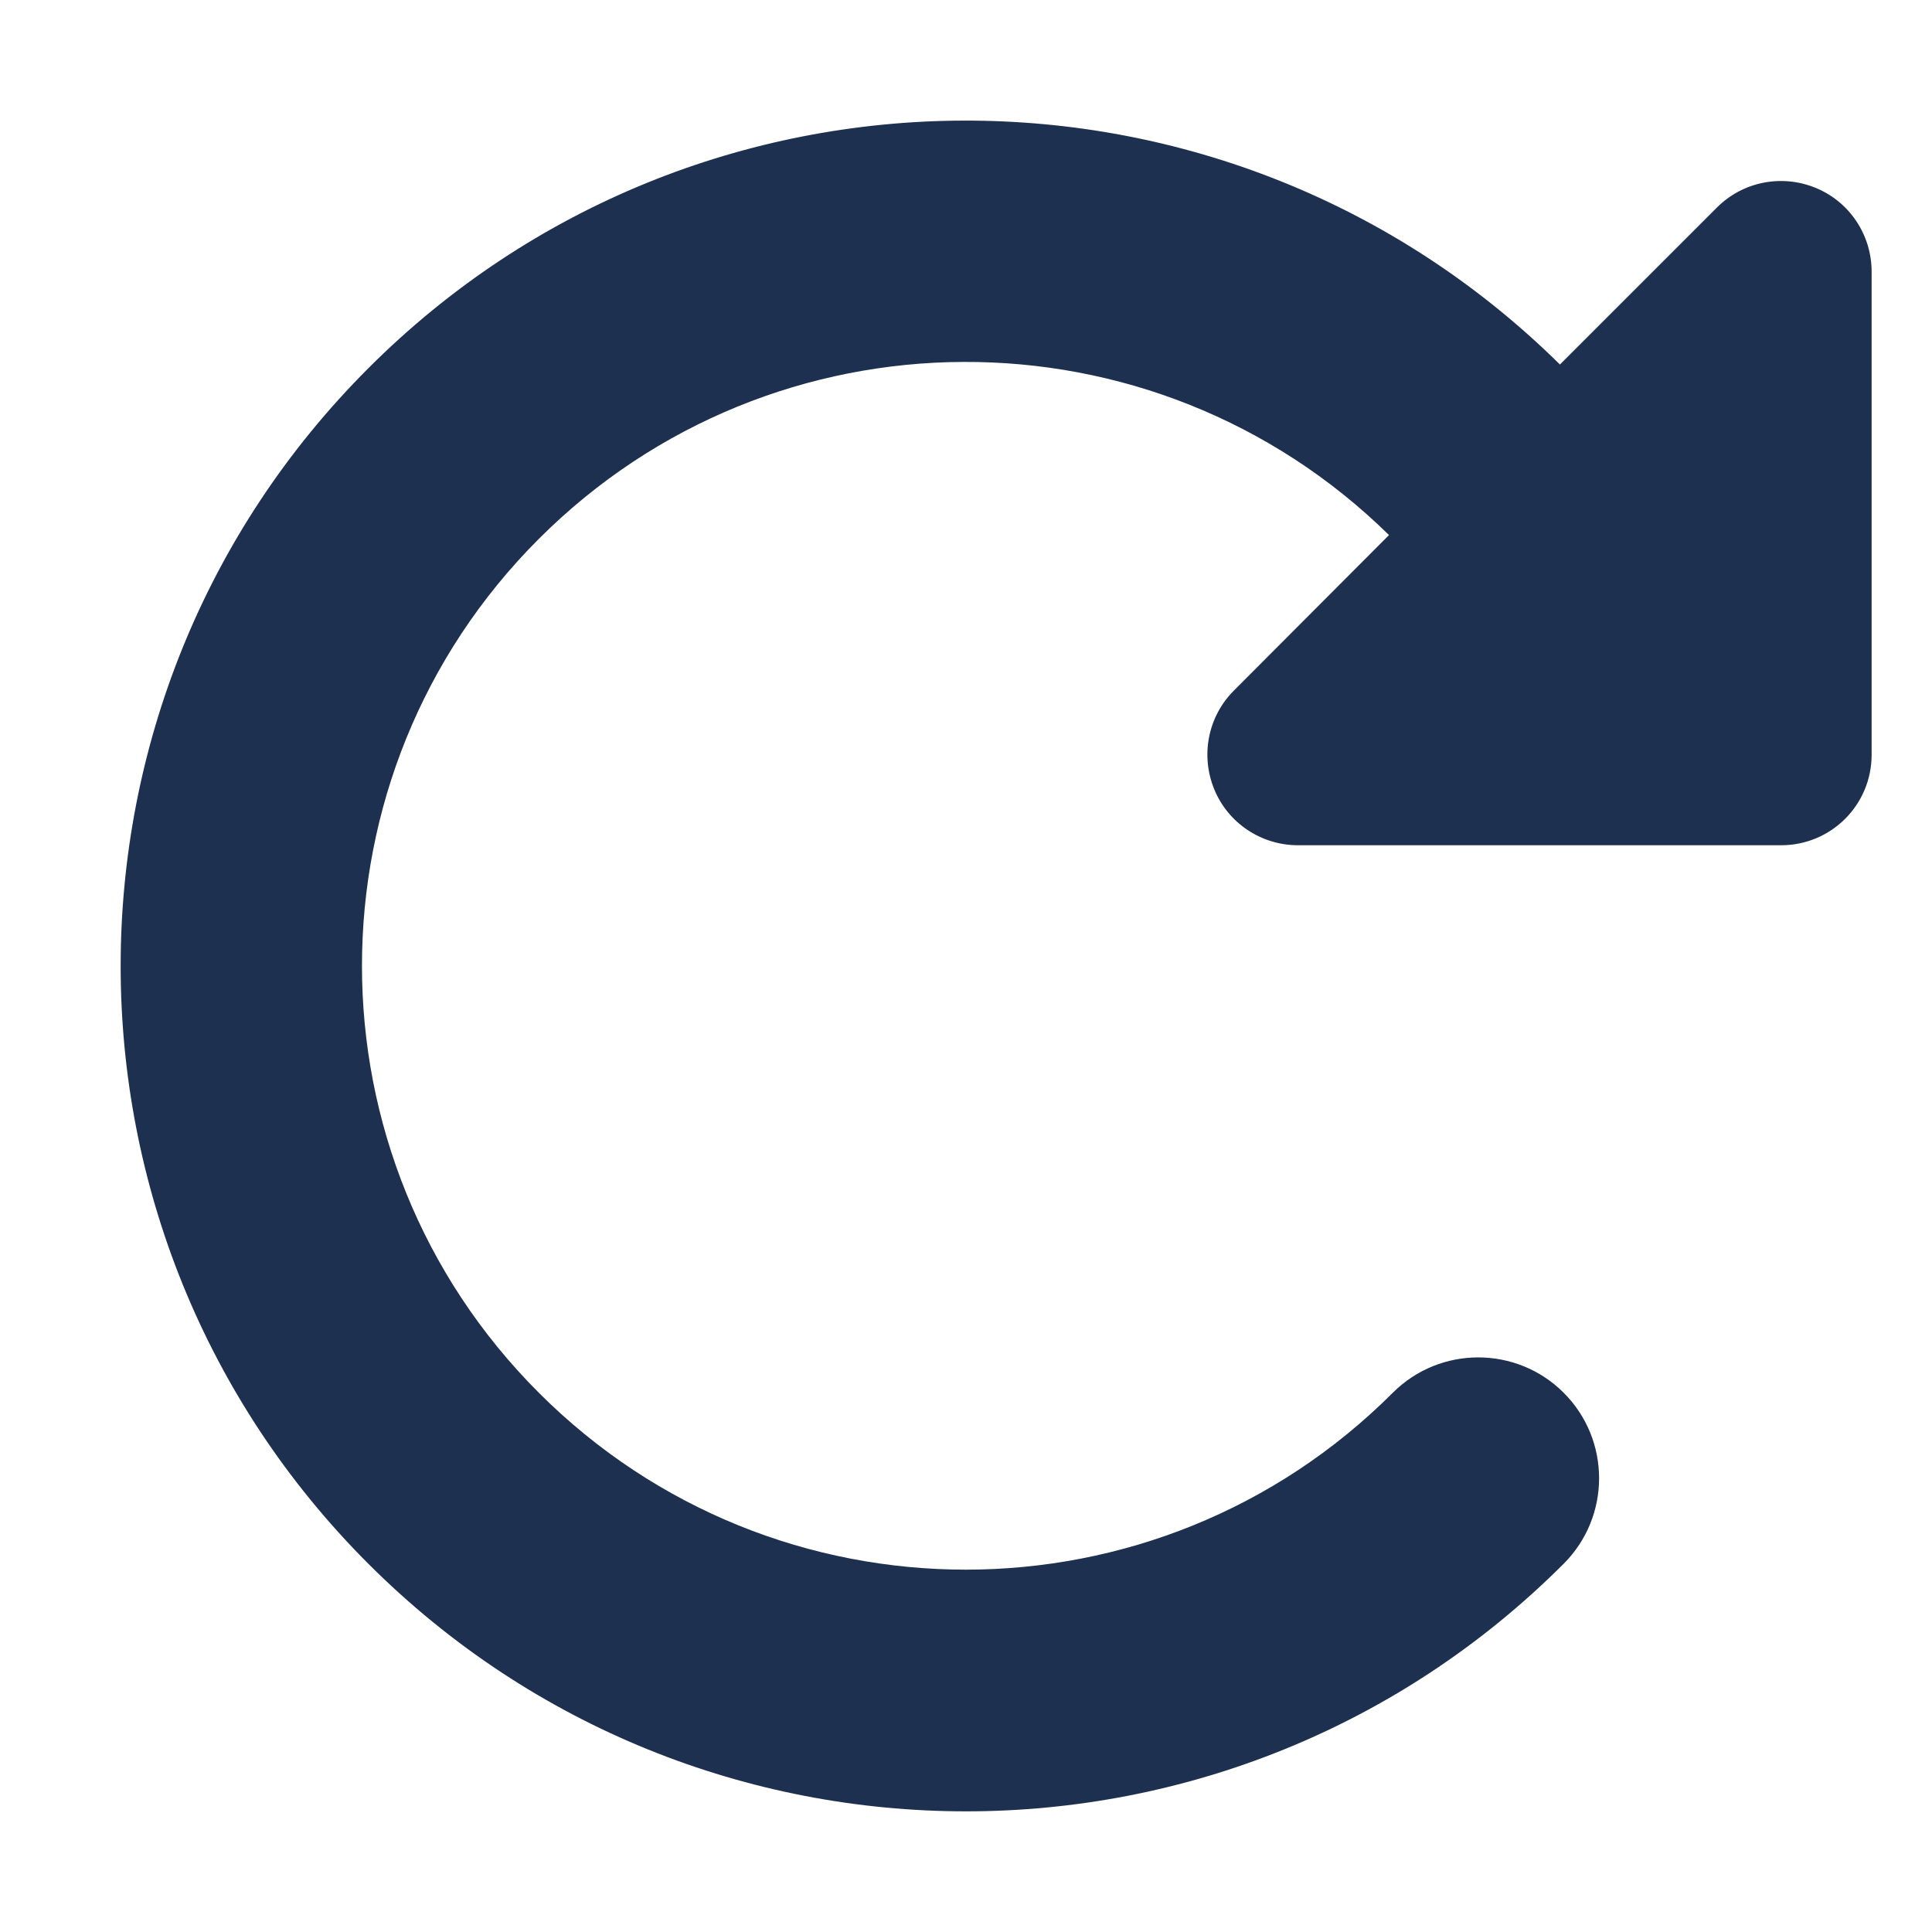
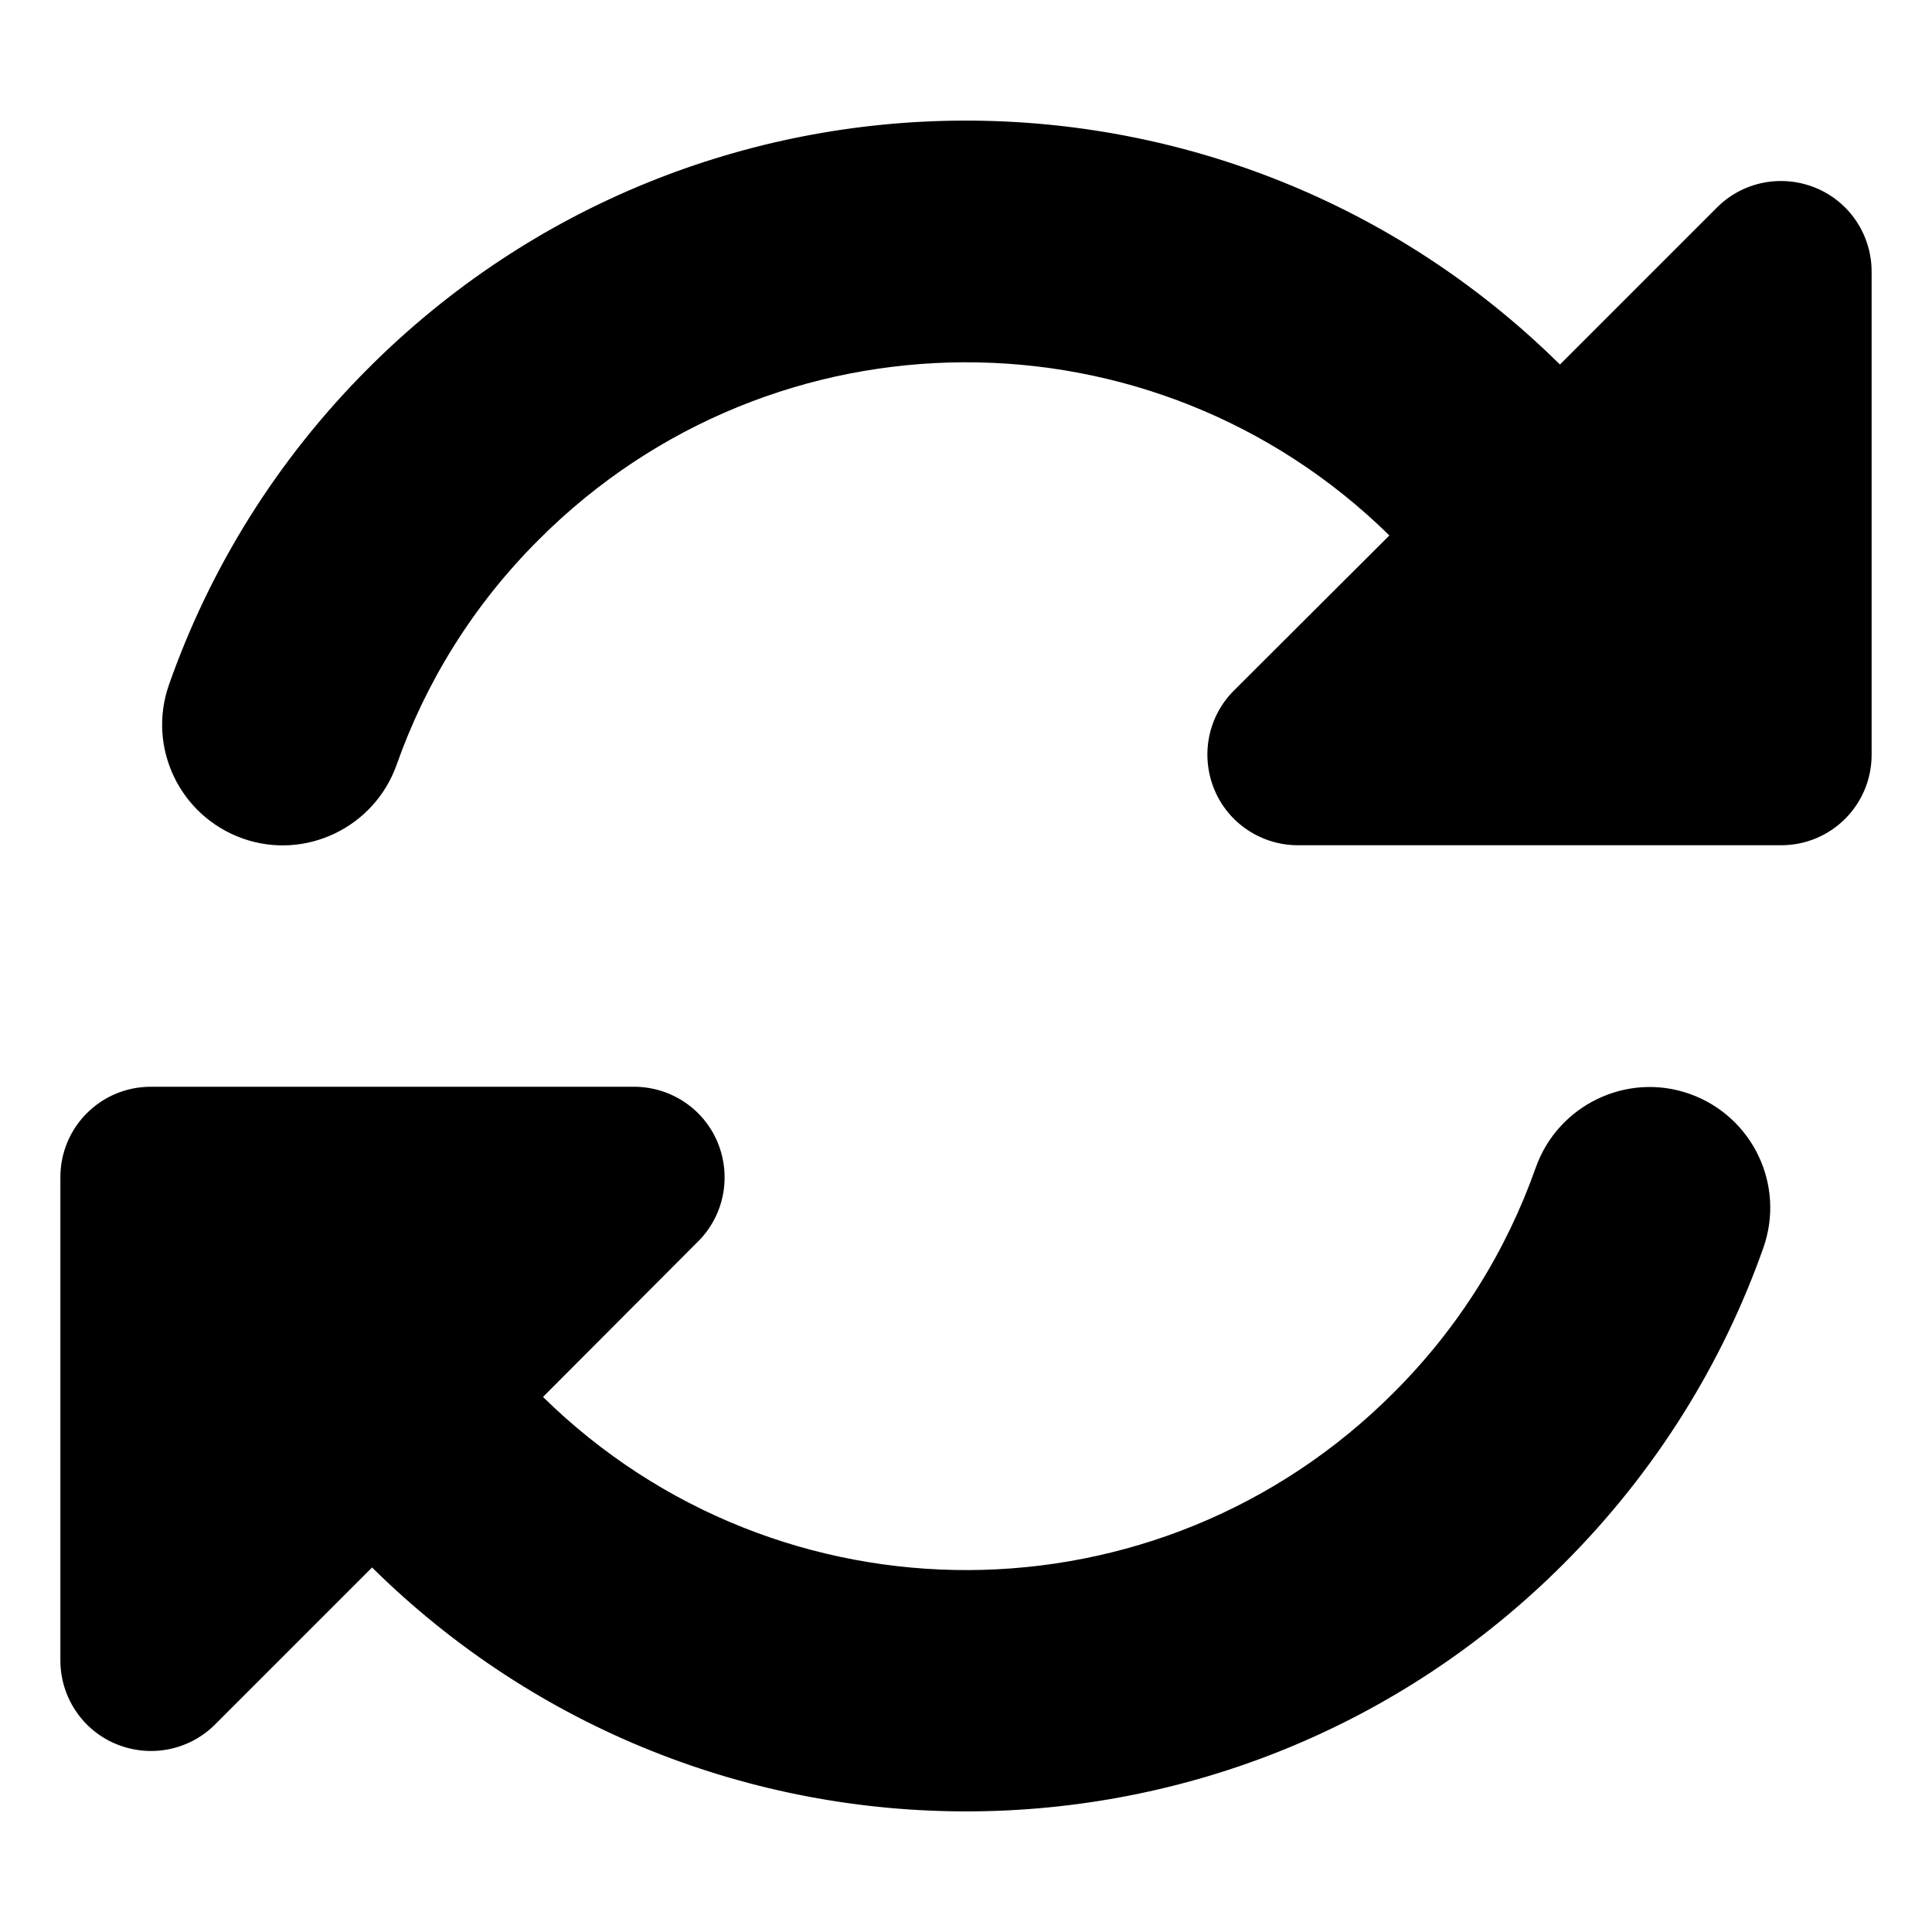
- <svg xmlns="http://www.w3.org/2000/svg" height="16" width="16" viewBox="0 0 512 512">
-   <path opacity="1" fill="#1E3050" d="M463.5 224H472c13.3 0 24-10.7 24-24V72c0-9.7-5.8-18.5-14.8-22.2s-19.3-1.7-26.2 5.2L413.4 96.6c-87.6-86.5-228.7-86.2-315.8 1c-87.5 87.5-87.5 229.3 0 316.8s229.3 87.5 316.8 0c12.5-12.5 12.5-32.8 0-45.3s-32.8-12.5-45.3 0c-62.5 62.5-163.8 62.5-226.3 0s-62.5-163.8 0-226.3c62.2-62.2 162.7-62.5 225.3-1L327 183c-6.9 6.9-8.9 17.2-5.2 26.2s12.5 14.8 22.2 14.8H463.5z" />
+ <svg xmlns="http://www.w3.org/2000/svg" viewBox="0 0 512 512">
+   <path d="M142.9 142.9c62.2-62.2 162.7-62.5 225.3-1L327 183c-6.9 6.9-8.9 17.2-5.2 26.2s12.5 14.8 22.2 14.8H463.5c0 0 0 0 0 0H472c13.3 0 24-10.7 24-24V72c0-9.7-5.8-18.5-14.8-22.2s-19.3-1.7-26.2 5.2L413.4 96.6c-87.6-86.5-228.7-86.2-315.8 1C73.2 122 55.6 150.7 44.8 181.4c-5.9 16.7 2.9 34.9 19.5 40.8s34.9-2.9 40.8-19.5c7.7-21.8 20.2-42.3 37.8-59.8zM16 312v7.6 .7V440c0 9.7 5.8 18.5 14.8 22.2s19.3 1.7 26.2-5.2l41.6-41.6c87.6 86.5 228.7 86.2 315.8-1c24.4-24.4 42.1-53.1 52.9-83.7c5.9-16.7-2.9-34.9-19.5-40.8s-34.9 2.9-40.8 19.5c-7.7 21.8-20.2 42.3-37.8 59.8c-62.2 62.2-162.7 62.5-225.3 1L185 329c6.9-6.9 8.9-17.2 5.2-26.2s-12.5-14.8-22.2-14.8H48.4h-.7H40c-13.3 0-24 10.7-24 24z" />
</svg>
